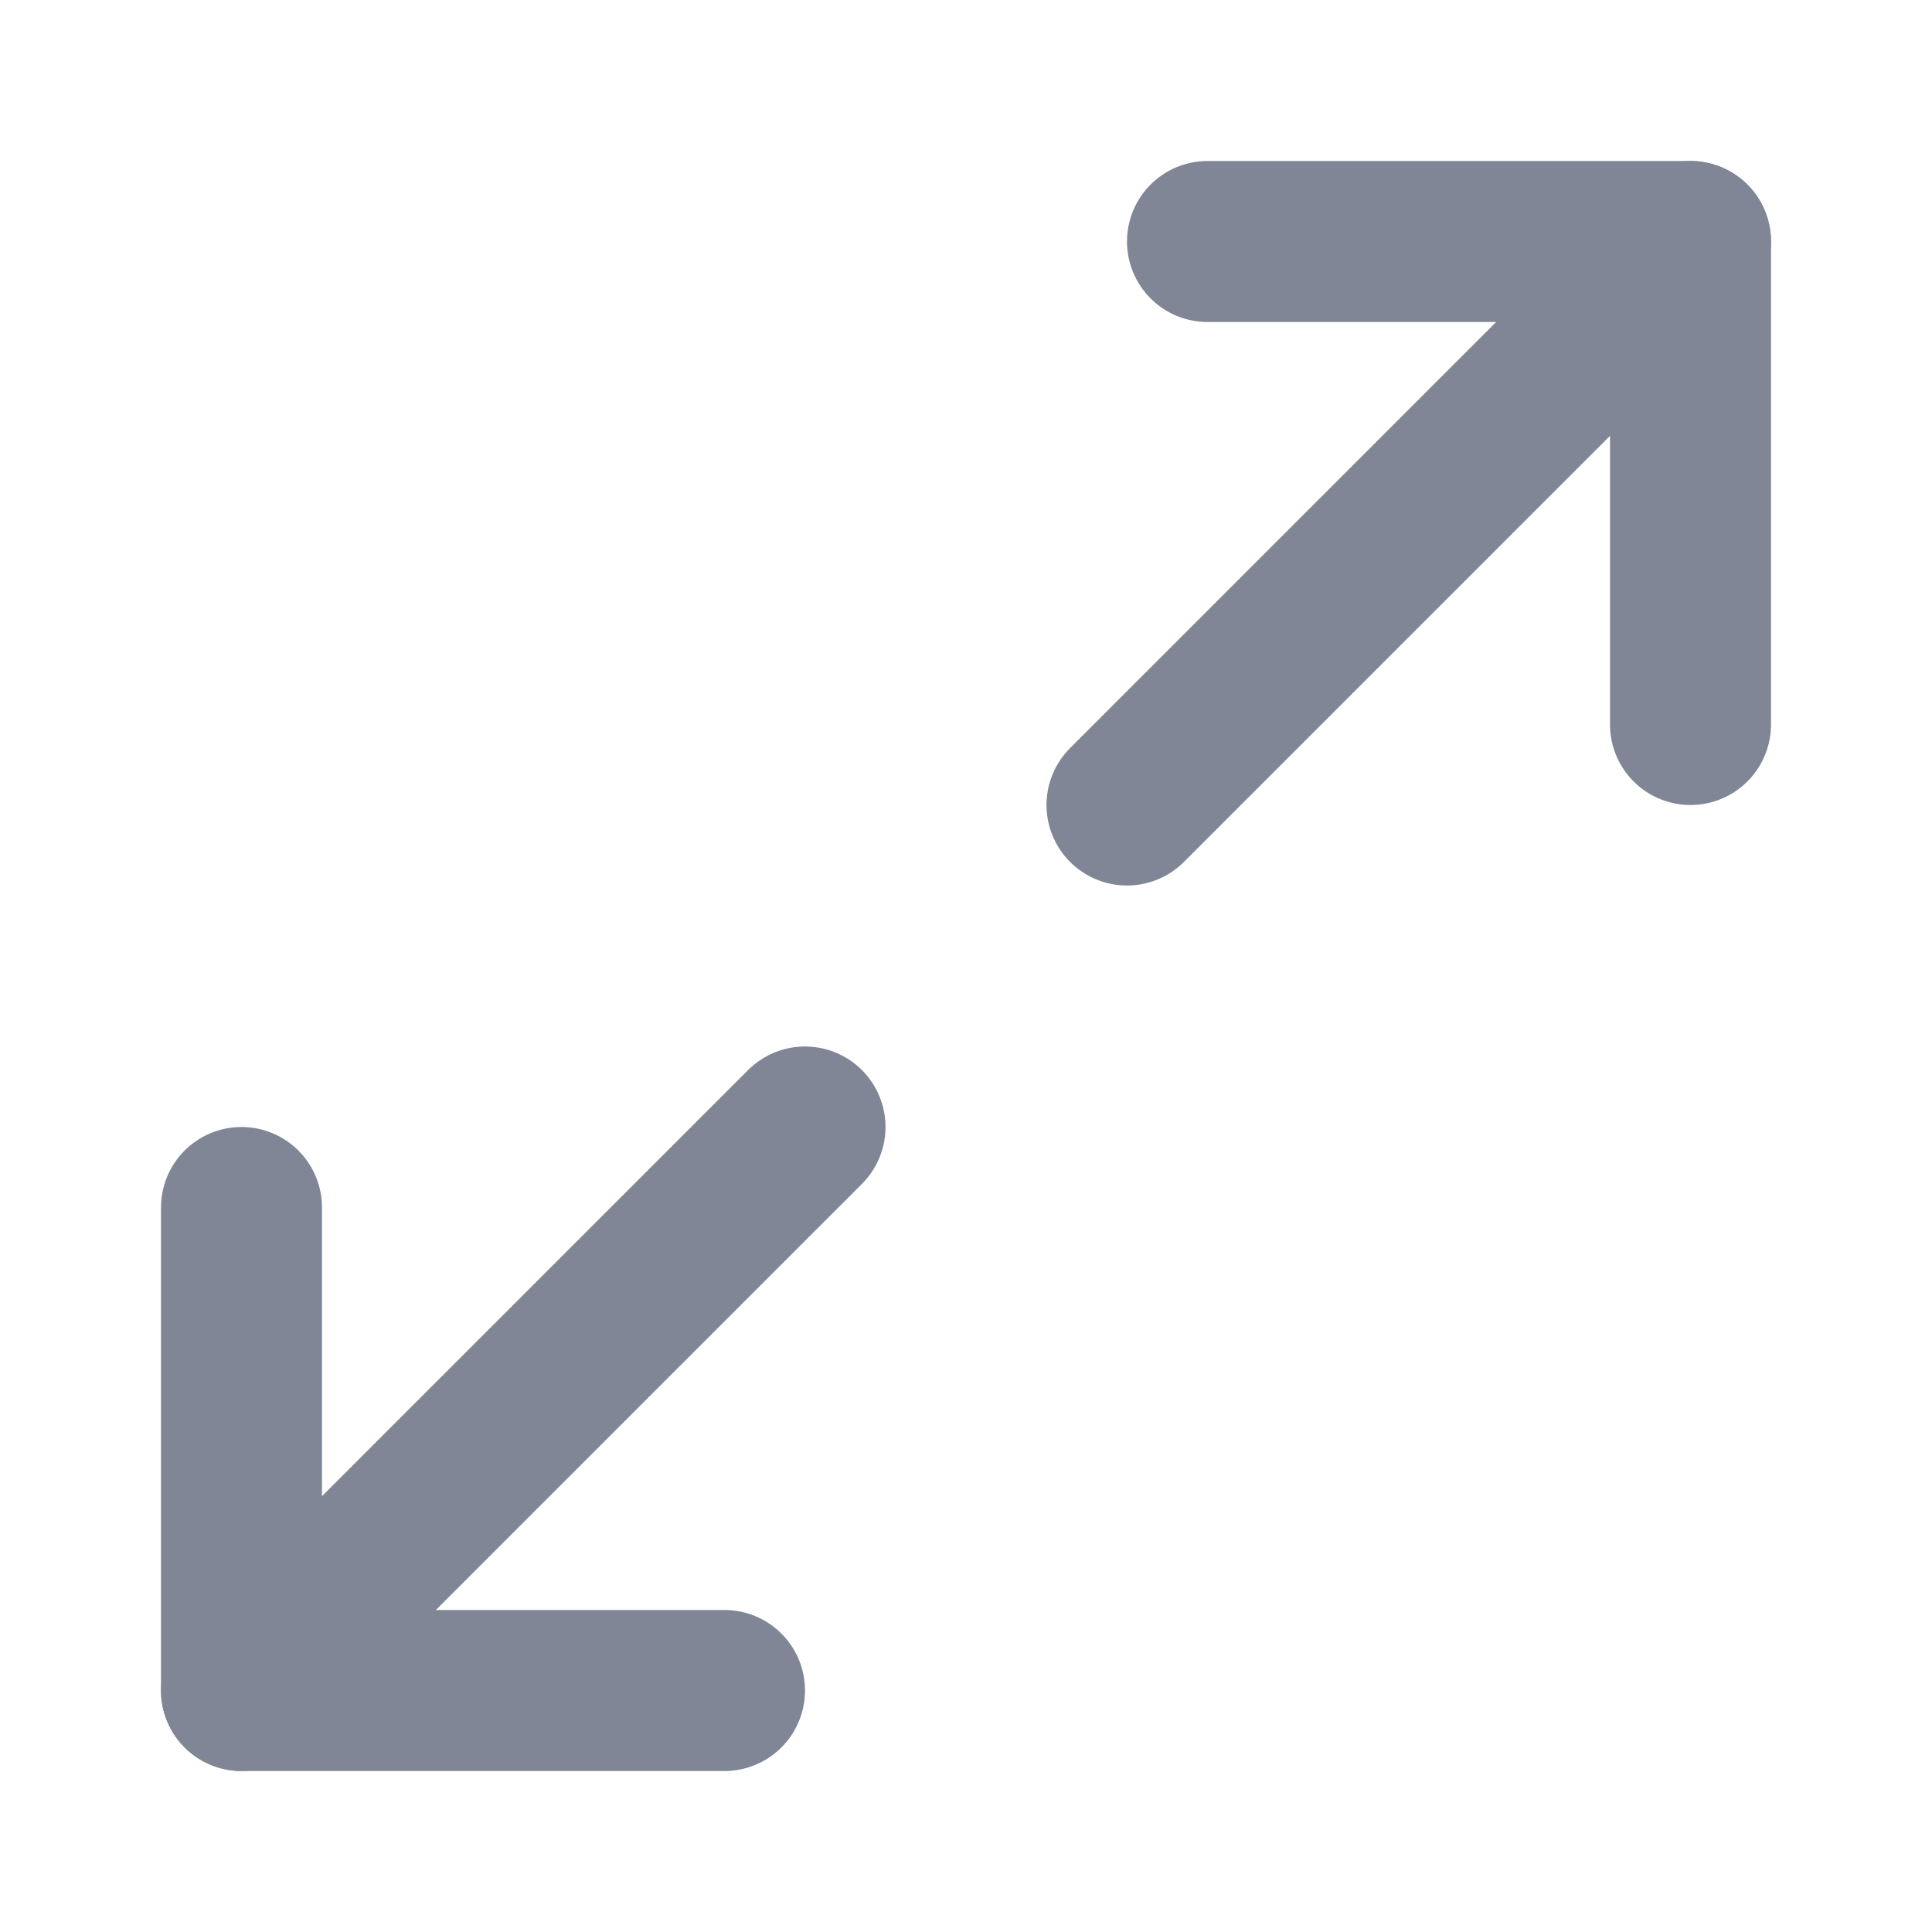
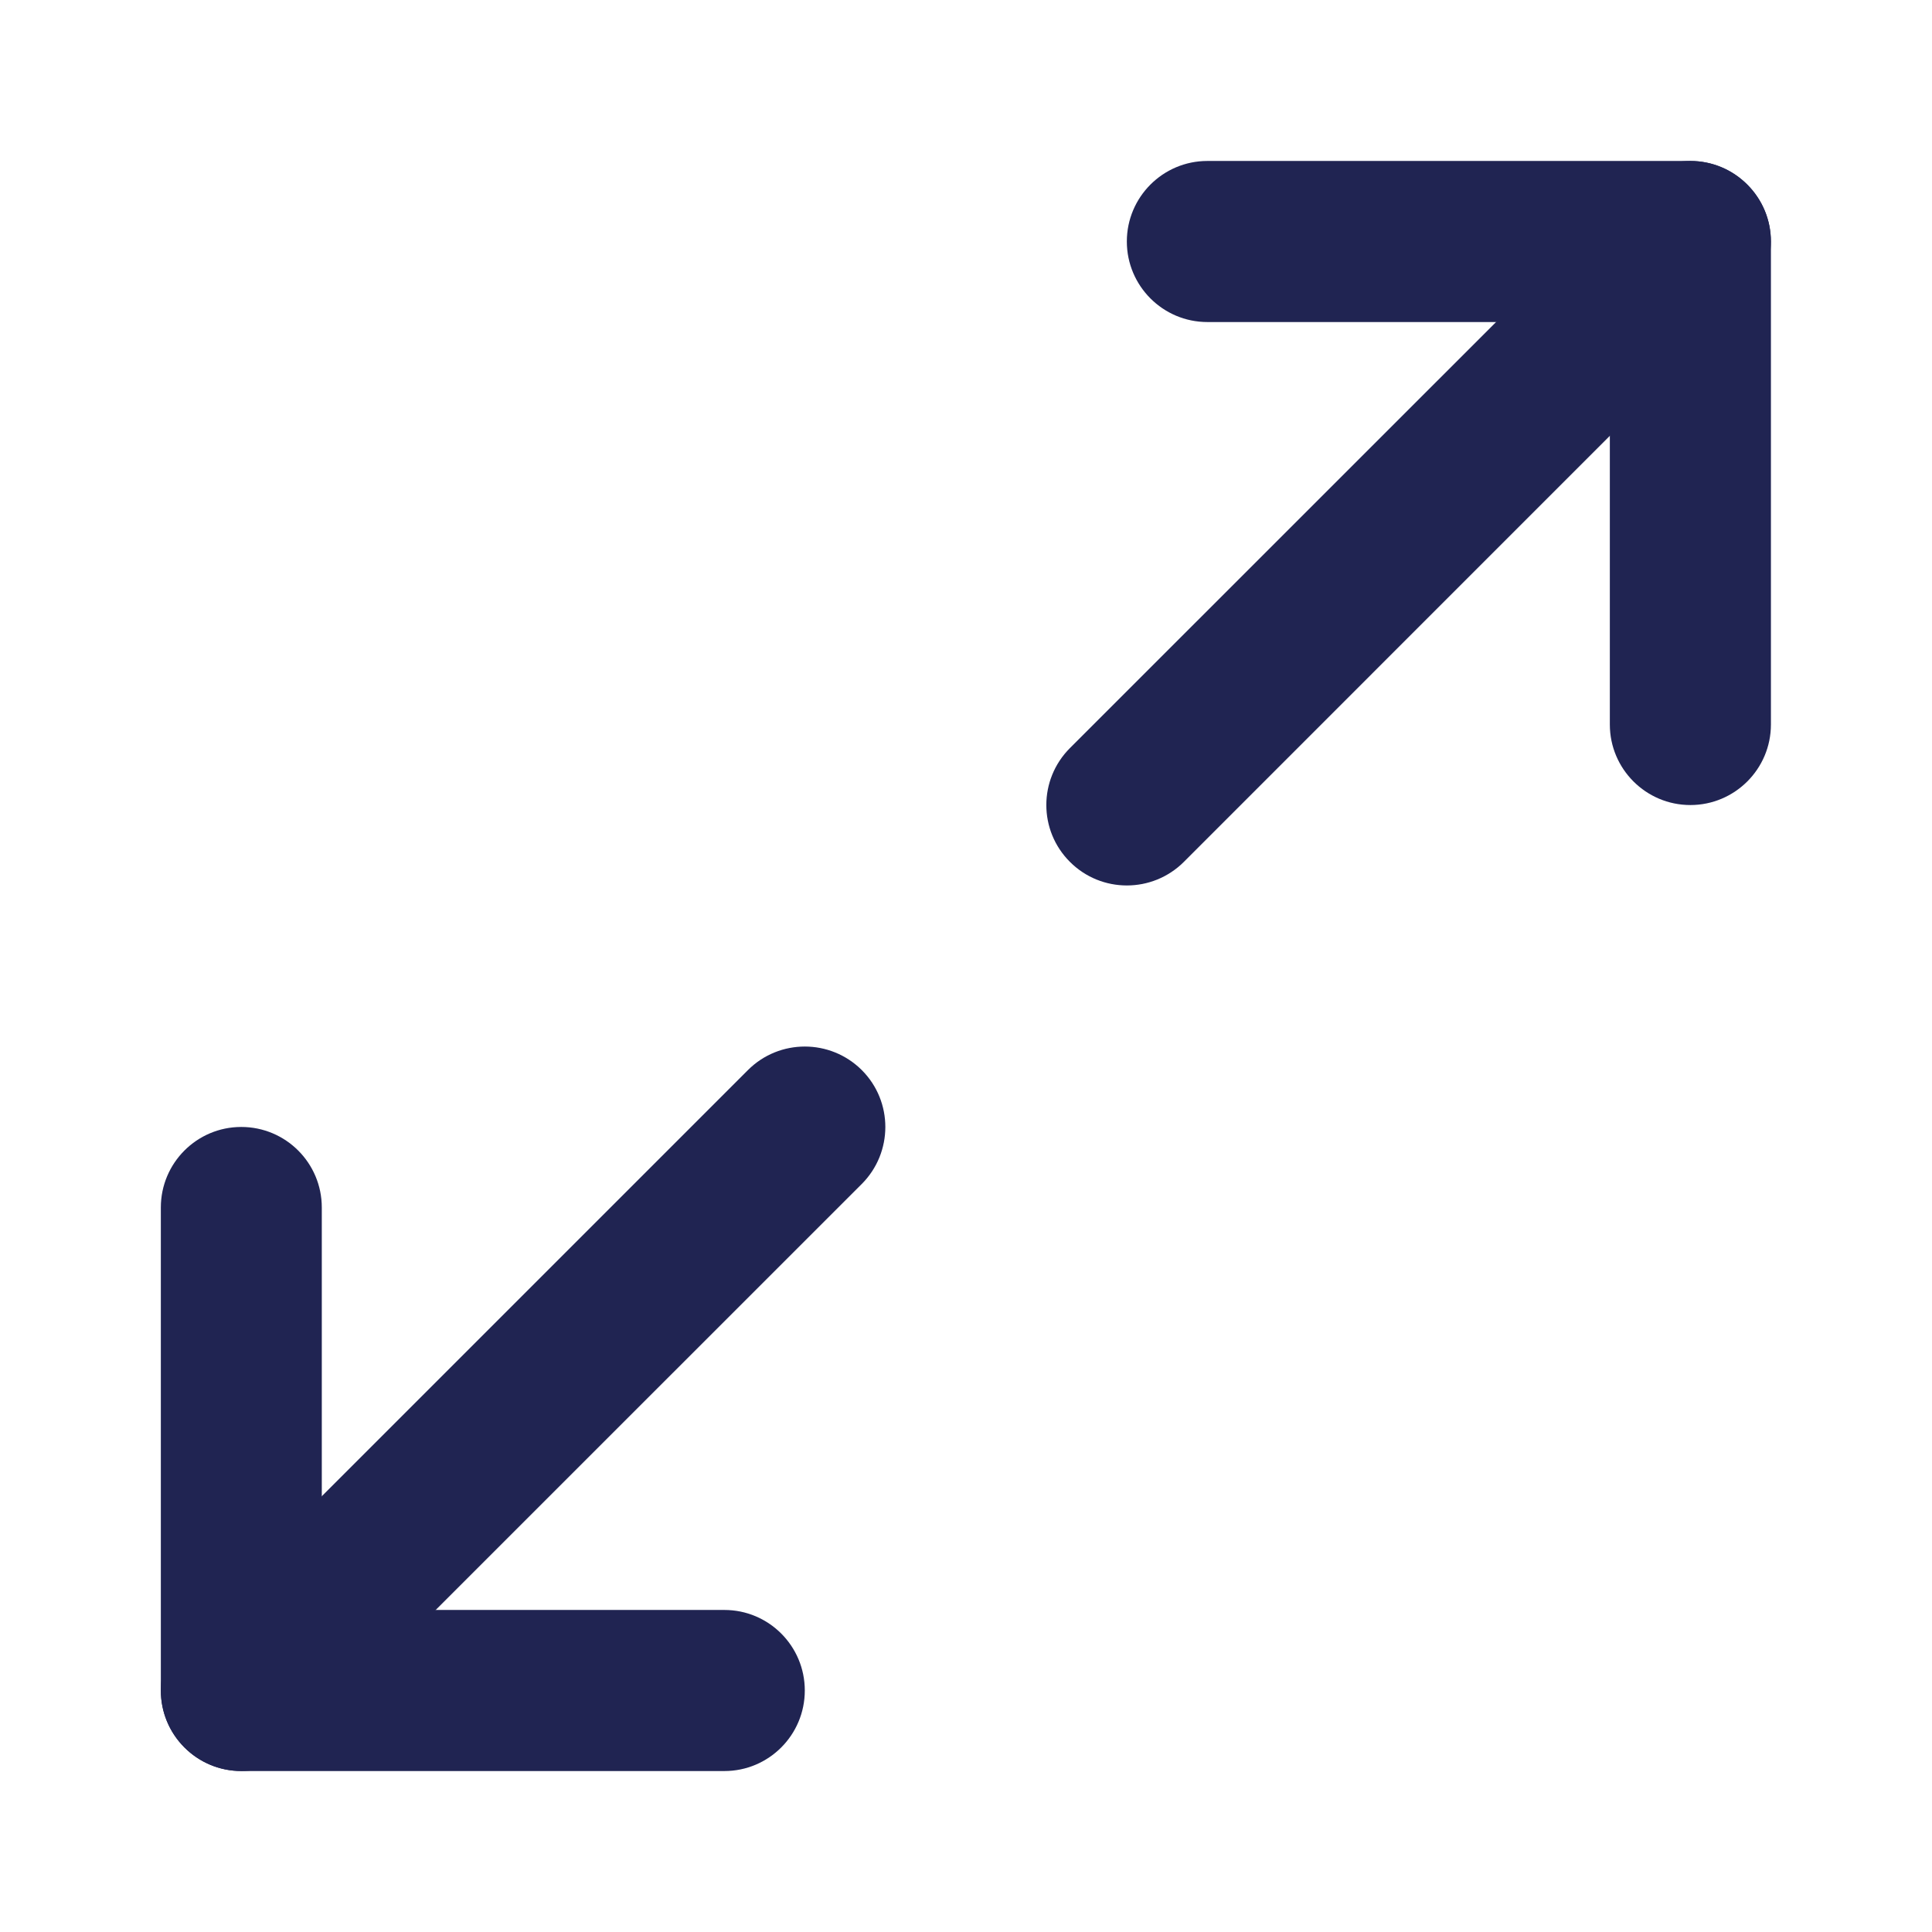
- <svg xmlns="http://www.w3.org/2000/svg" width="24" height="24" viewBox="0 0 24 24" fill="none">
-   <path d="M15 3H21V9" stroke="#808695" stroke-width="2" stroke-linecap="round" stroke-linejoin="round" />
-   <path d="M9 21H3V15" stroke="#808695" stroke-width="2" stroke-linecap="round" stroke-linejoin="round" />
-   <path d="M21 3L14 10" stroke="#808695" stroke-width="2" stroke-linecap="round" stroke-linejoin="round" />
-   <path d="M3 21L10 14" stroke="#808695" stroke-width="2" stroke-linecap="round" stroke-linejoin="round" />
+ <svg xmlns="http://www.w3.org/2000/svg" width="16" height="16" viewBox="0 0 16 16" fill="none">
+   <path fill-rule="evenodd" clip-rule="evenodd" d="M9.332 2C9.332 1.632 9.631 1.333 9.999 1.333H13.999C14.367 1.333 14.666 1.632 14.666 2V6C14.666 6.368 14.367 6.667 13.999 6.667C13.631 6.667 13.332 6.368 13.332 6V2.667H9.999C9.631 2.667 9.332 2.368 9.332 2Z" fill="#202452" />
+   <path fill-rule="evenodd" clip-rule="evenodd" d="M1.998 9.333C2.367 9.333 2.665 9.632 2.665 10V13.333H5.999C6.367 13.333 6.665 13.632 6.665 14C6.665 14.368 6.367 14.667 5.999 14.667H1.998C1.63 14.667 1.332 14.368 1.332 14V10C1.332 9.632 1.63 9.333 1.998 9.333Z" fill="#202452" />
+   <path fill-rule="evenodd" clip-rule="evenodd" d="M14.47 1.529C14.731 1.789 14.731 2.211 14.47 2.471L9.804 7.138C9.543 7.398 9.121 7.398 8.861 7.138C8.6 6.878 8.6 6.456 8.861 6.195L13.528 1.529C13.788 1.268 14.21 1.268 14.47 1.529Z" fill="#202452" />
+   <path fill-rule="evenodd" clip-rule="evenodd" d="M7.137 8.862C7.397 9.122 7.397 9.544 7.137 9.805L2.47 14.471C2.209 14.732 1.787 14.732 1.527 14.471C1.267 14.211 1.267 13.789 1.527 13.529L6.194 8.862C6.454 8.602 6.876 8.602 7.137 8.862Z" fill="#202452" />
</svg>
